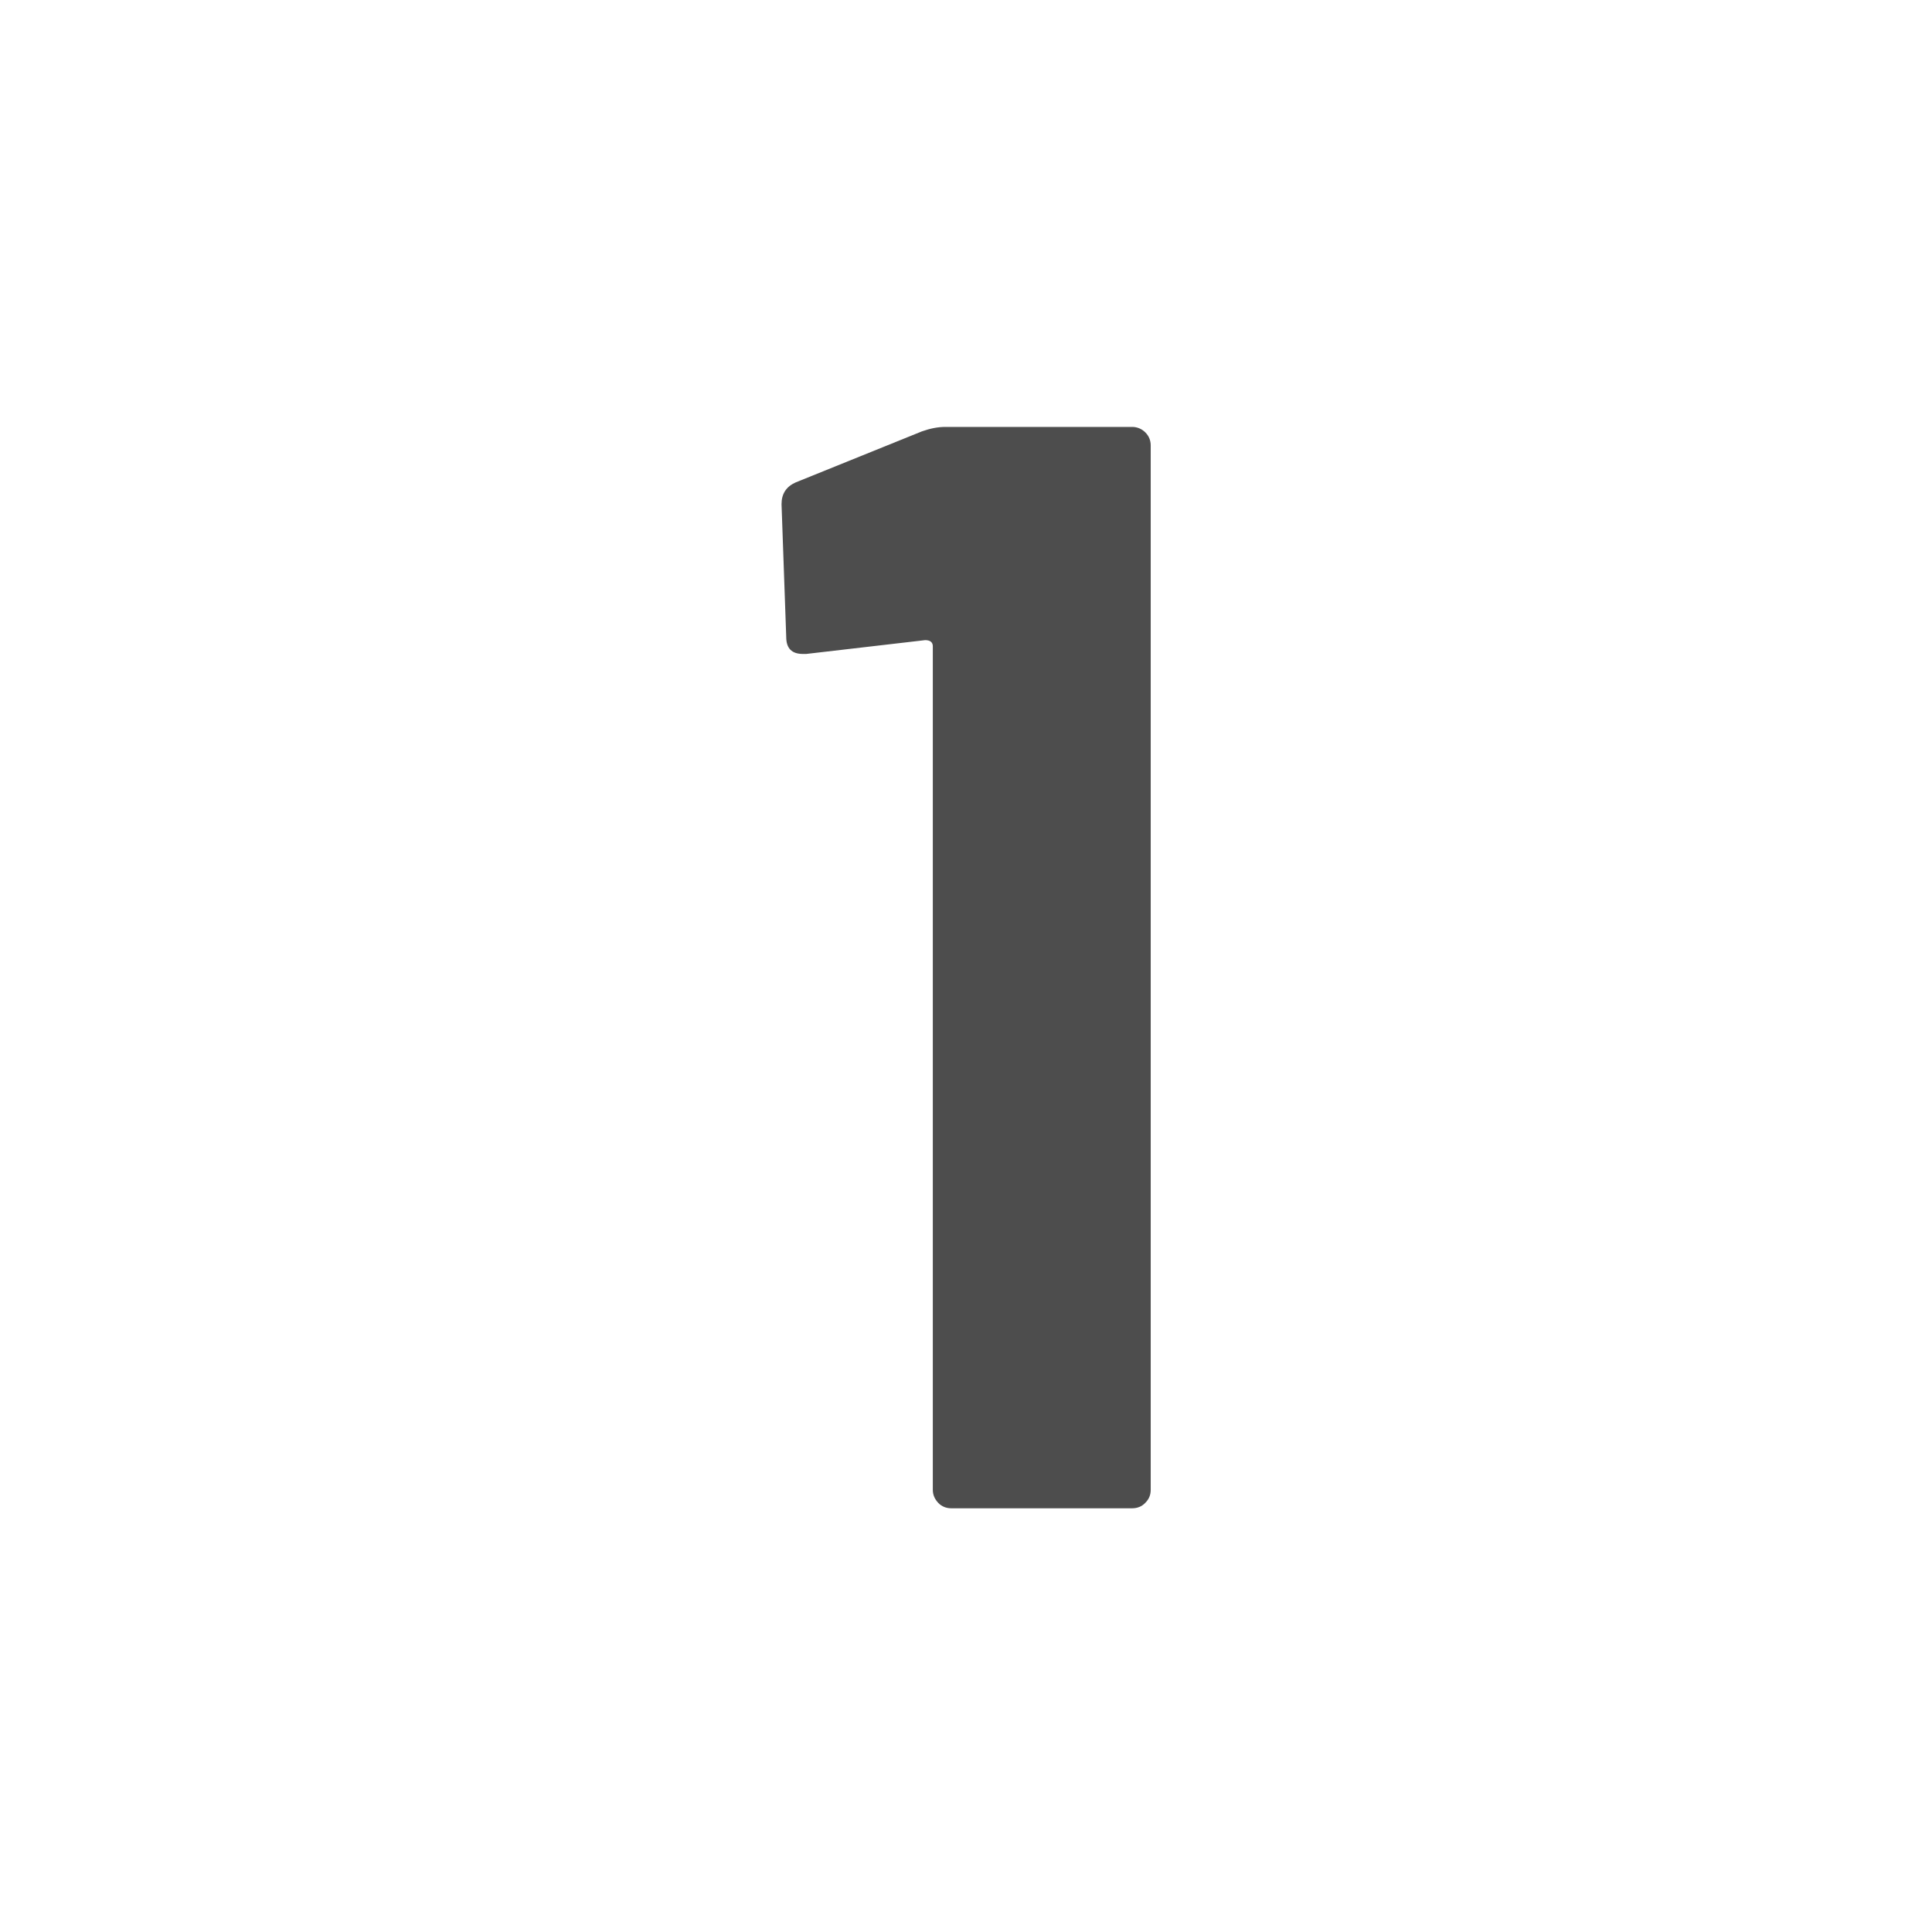
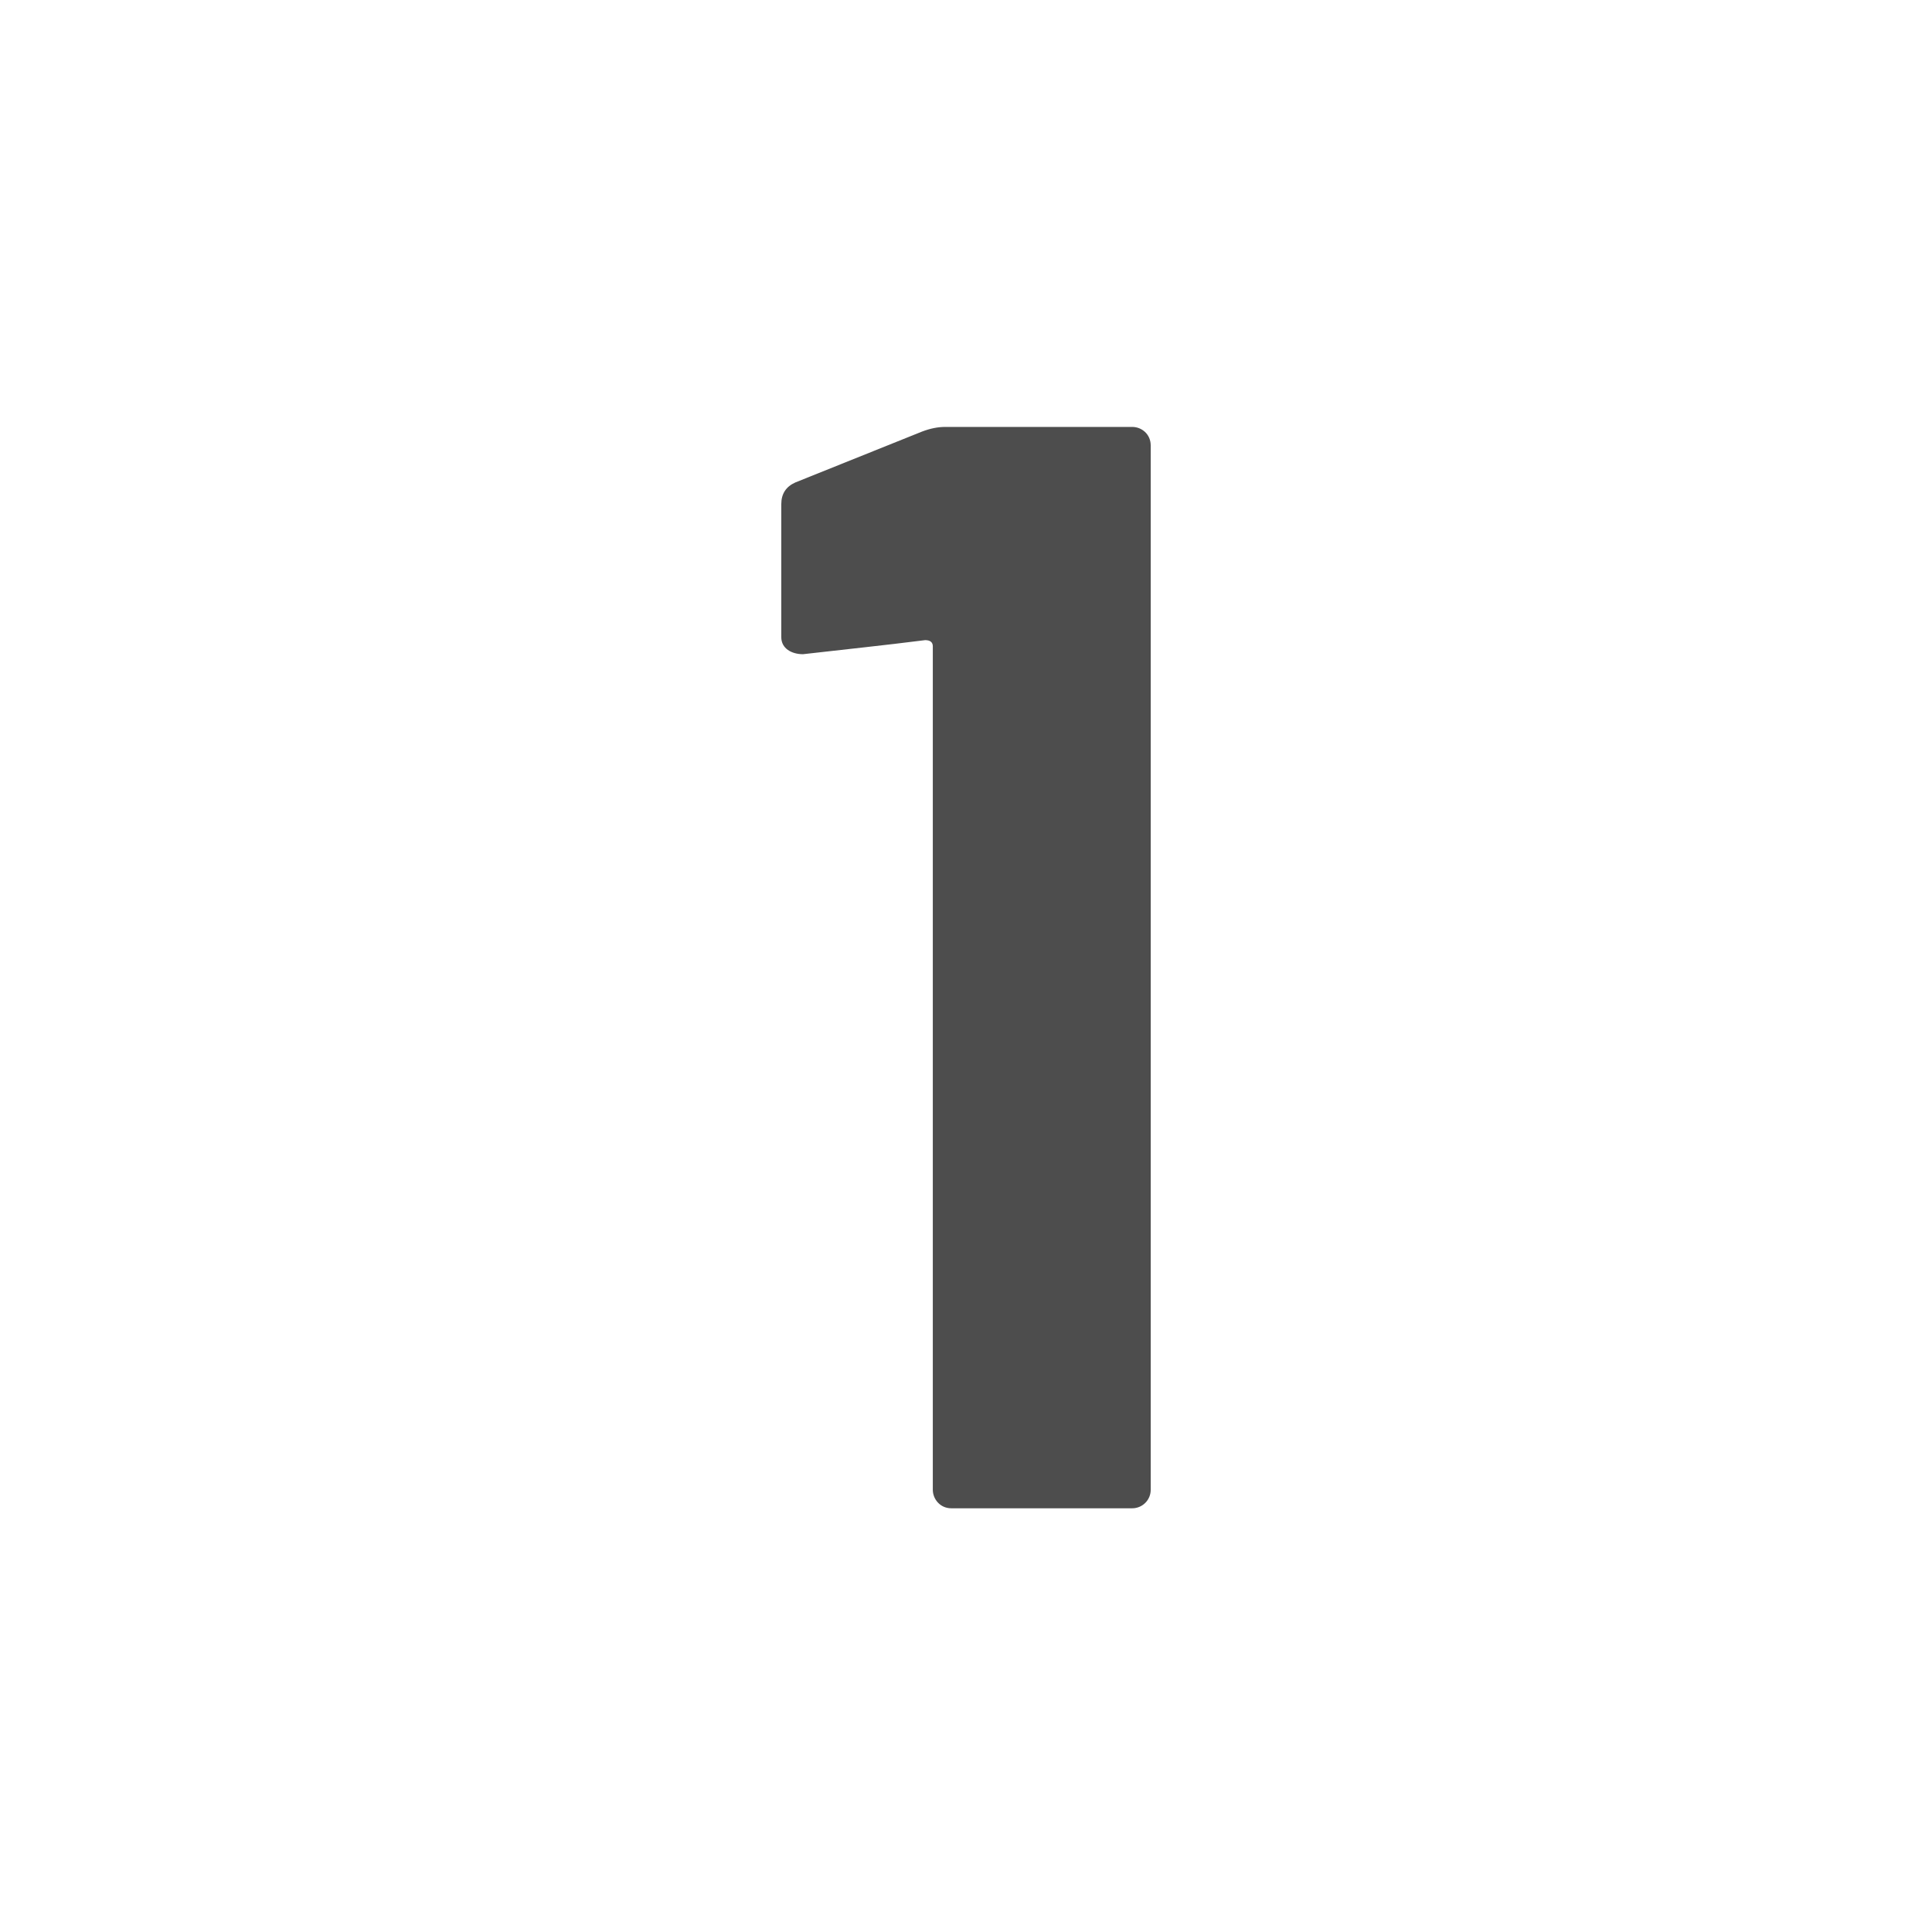
<svg xmlns="http://www.w3.org/2000/svg" version="1.0" id="svg15246" x="0px" y="0px" width="7.829px" height="7.829px" viewBox="0 0 7.829 7.829" enable-background="new 0 0 7.829 7.829" xml:space="preserve">
-   <g>
-     <path fill="#4D4D4D" d="M3.831,1.73h0.757c0.02,0,0.039,0.008,0.053,0.022   c0.015,0.015,0.022,0.033,0.022,0.053v4.232c0,0.021-0.007,0.038-0.022,0.053   c-0.014,0.015-0.033,0.022-0.053,0.022H3.855c-0.02,0-0.039-0.007-0.053-0.022   S3.78,6.058,3.78,6.037V2.619c0-0.016-0.01-0.025-0.031-0.025L3.267,2.65H3.254   c-0.046,0-0.068-0.023-0.068-0.069L3.167,2.043c0-0.042,0.019-0.071,0.057-0.088l0.512-0.207   C3.77,1.736,3.801,1.73,3.831,1.73z" />
+   <defs id="defs1" />
+   <g id="g1">
+     <path fill="#4d4d4d" d="m 3.831,1.73 h 0.757 c 0.039,0 0.075,0.03 0.075,0.075 v 4.232 c 0,0.042 -0.034,0.075 -0.075,0.075 H 3.855 c -0.046,0 -0.075,-0.038 -0.075,-0.075 V 2.619 c 0,-0.016 -0.01,-0.025 -0.031,-0.025 -0.165,0.021 -0.33,0.038 -0.495,0.057 -0.046,0 -0.088,-0.023 -0.088,-0.069 V 2.043 c 0,-0.042 0.019,-0.071 0.057,-0.088 L 3.736,1.749 C 3.77,1.736 3.801,1.73 3.831,1.73 Z" id="path1" />
  </g>
</svg>
